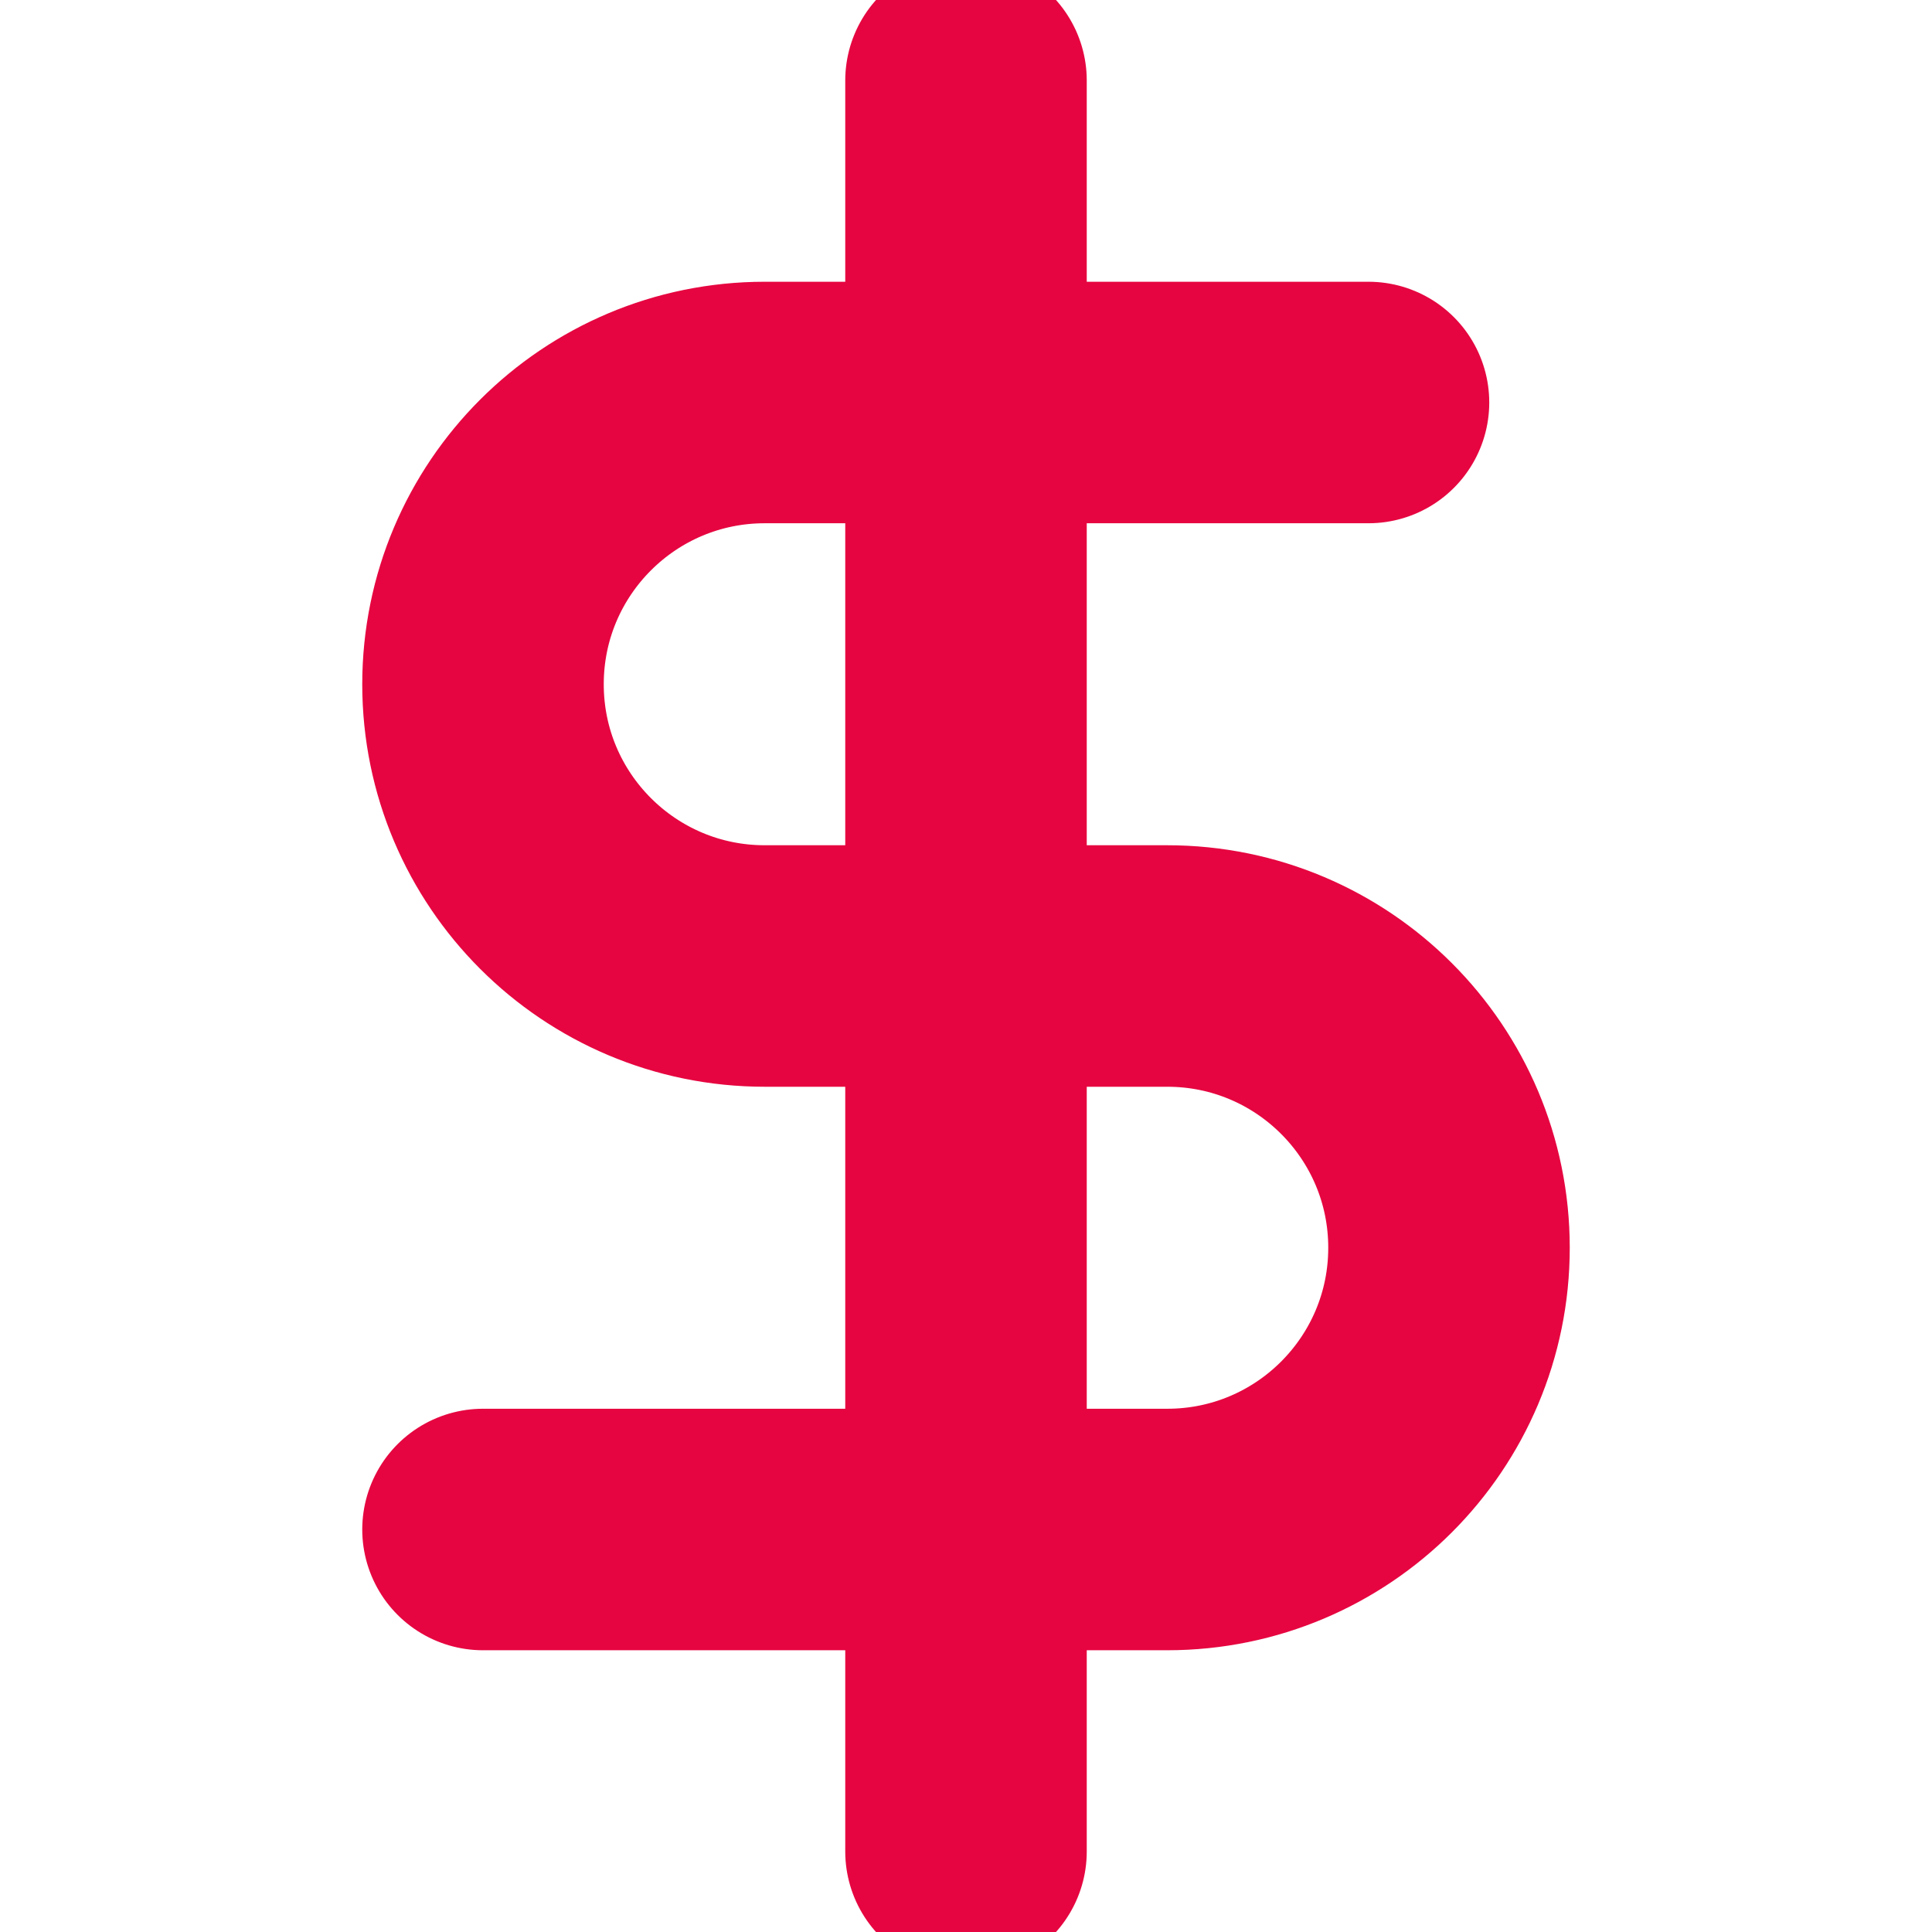
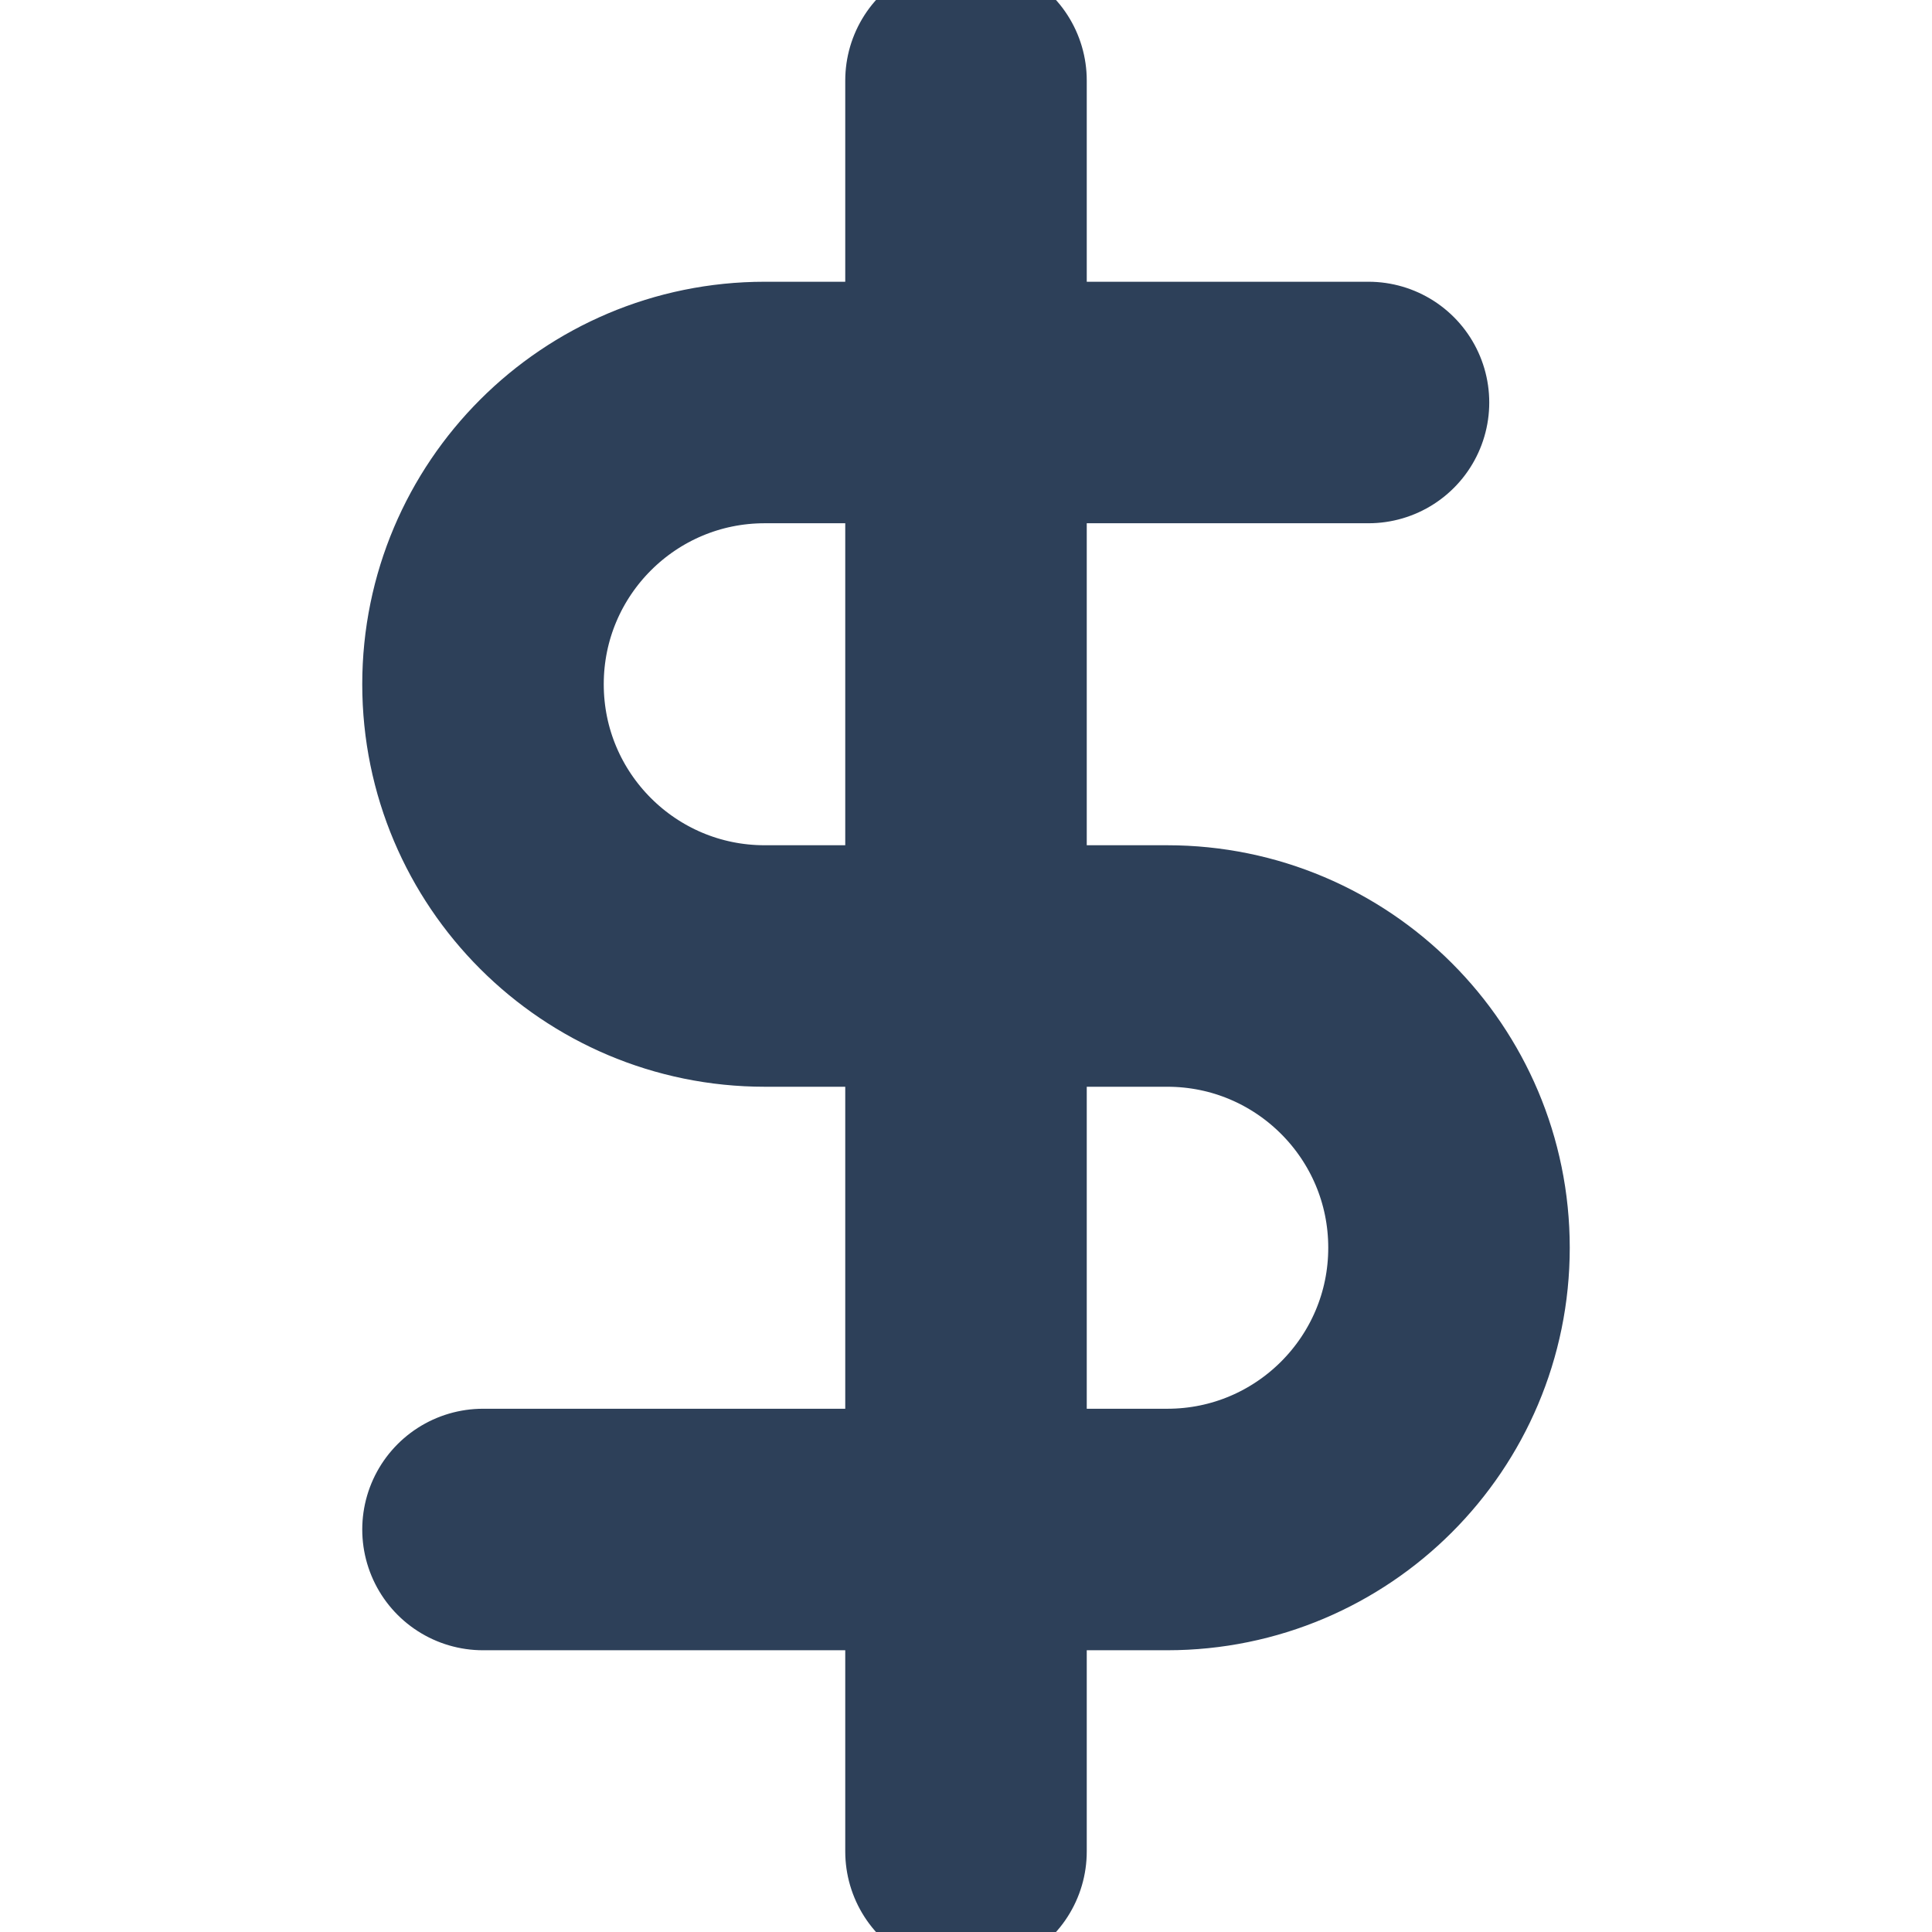
- <svg xmlns="http://www.w3.org/2000/svg" width="32" height="32" viewBox="0 0 24 24" fill="none" stroke="#e60540" stroke-width="3" stroke-linecap="round" stroke-linejoin="round" class="feather feather-dollar-sign">
+ <svg xmlns="http://www.w3.org/2000/svg" width="32" height="32" viewBox="0 0 24 24" fill="none" stroke="#2D4059" stroke-width="3" stroke-linecap="round" stroke-linejoin="round" class="feather feather-dollar-sign">
  <line x1="12" y1="1" x2="12" y2="23" />
  <path d="M17 5H9.5a3.5 3.5 0 0 0 0 7h5a3.5 3.5 0 0 1 0 7H6" />
</svg>
